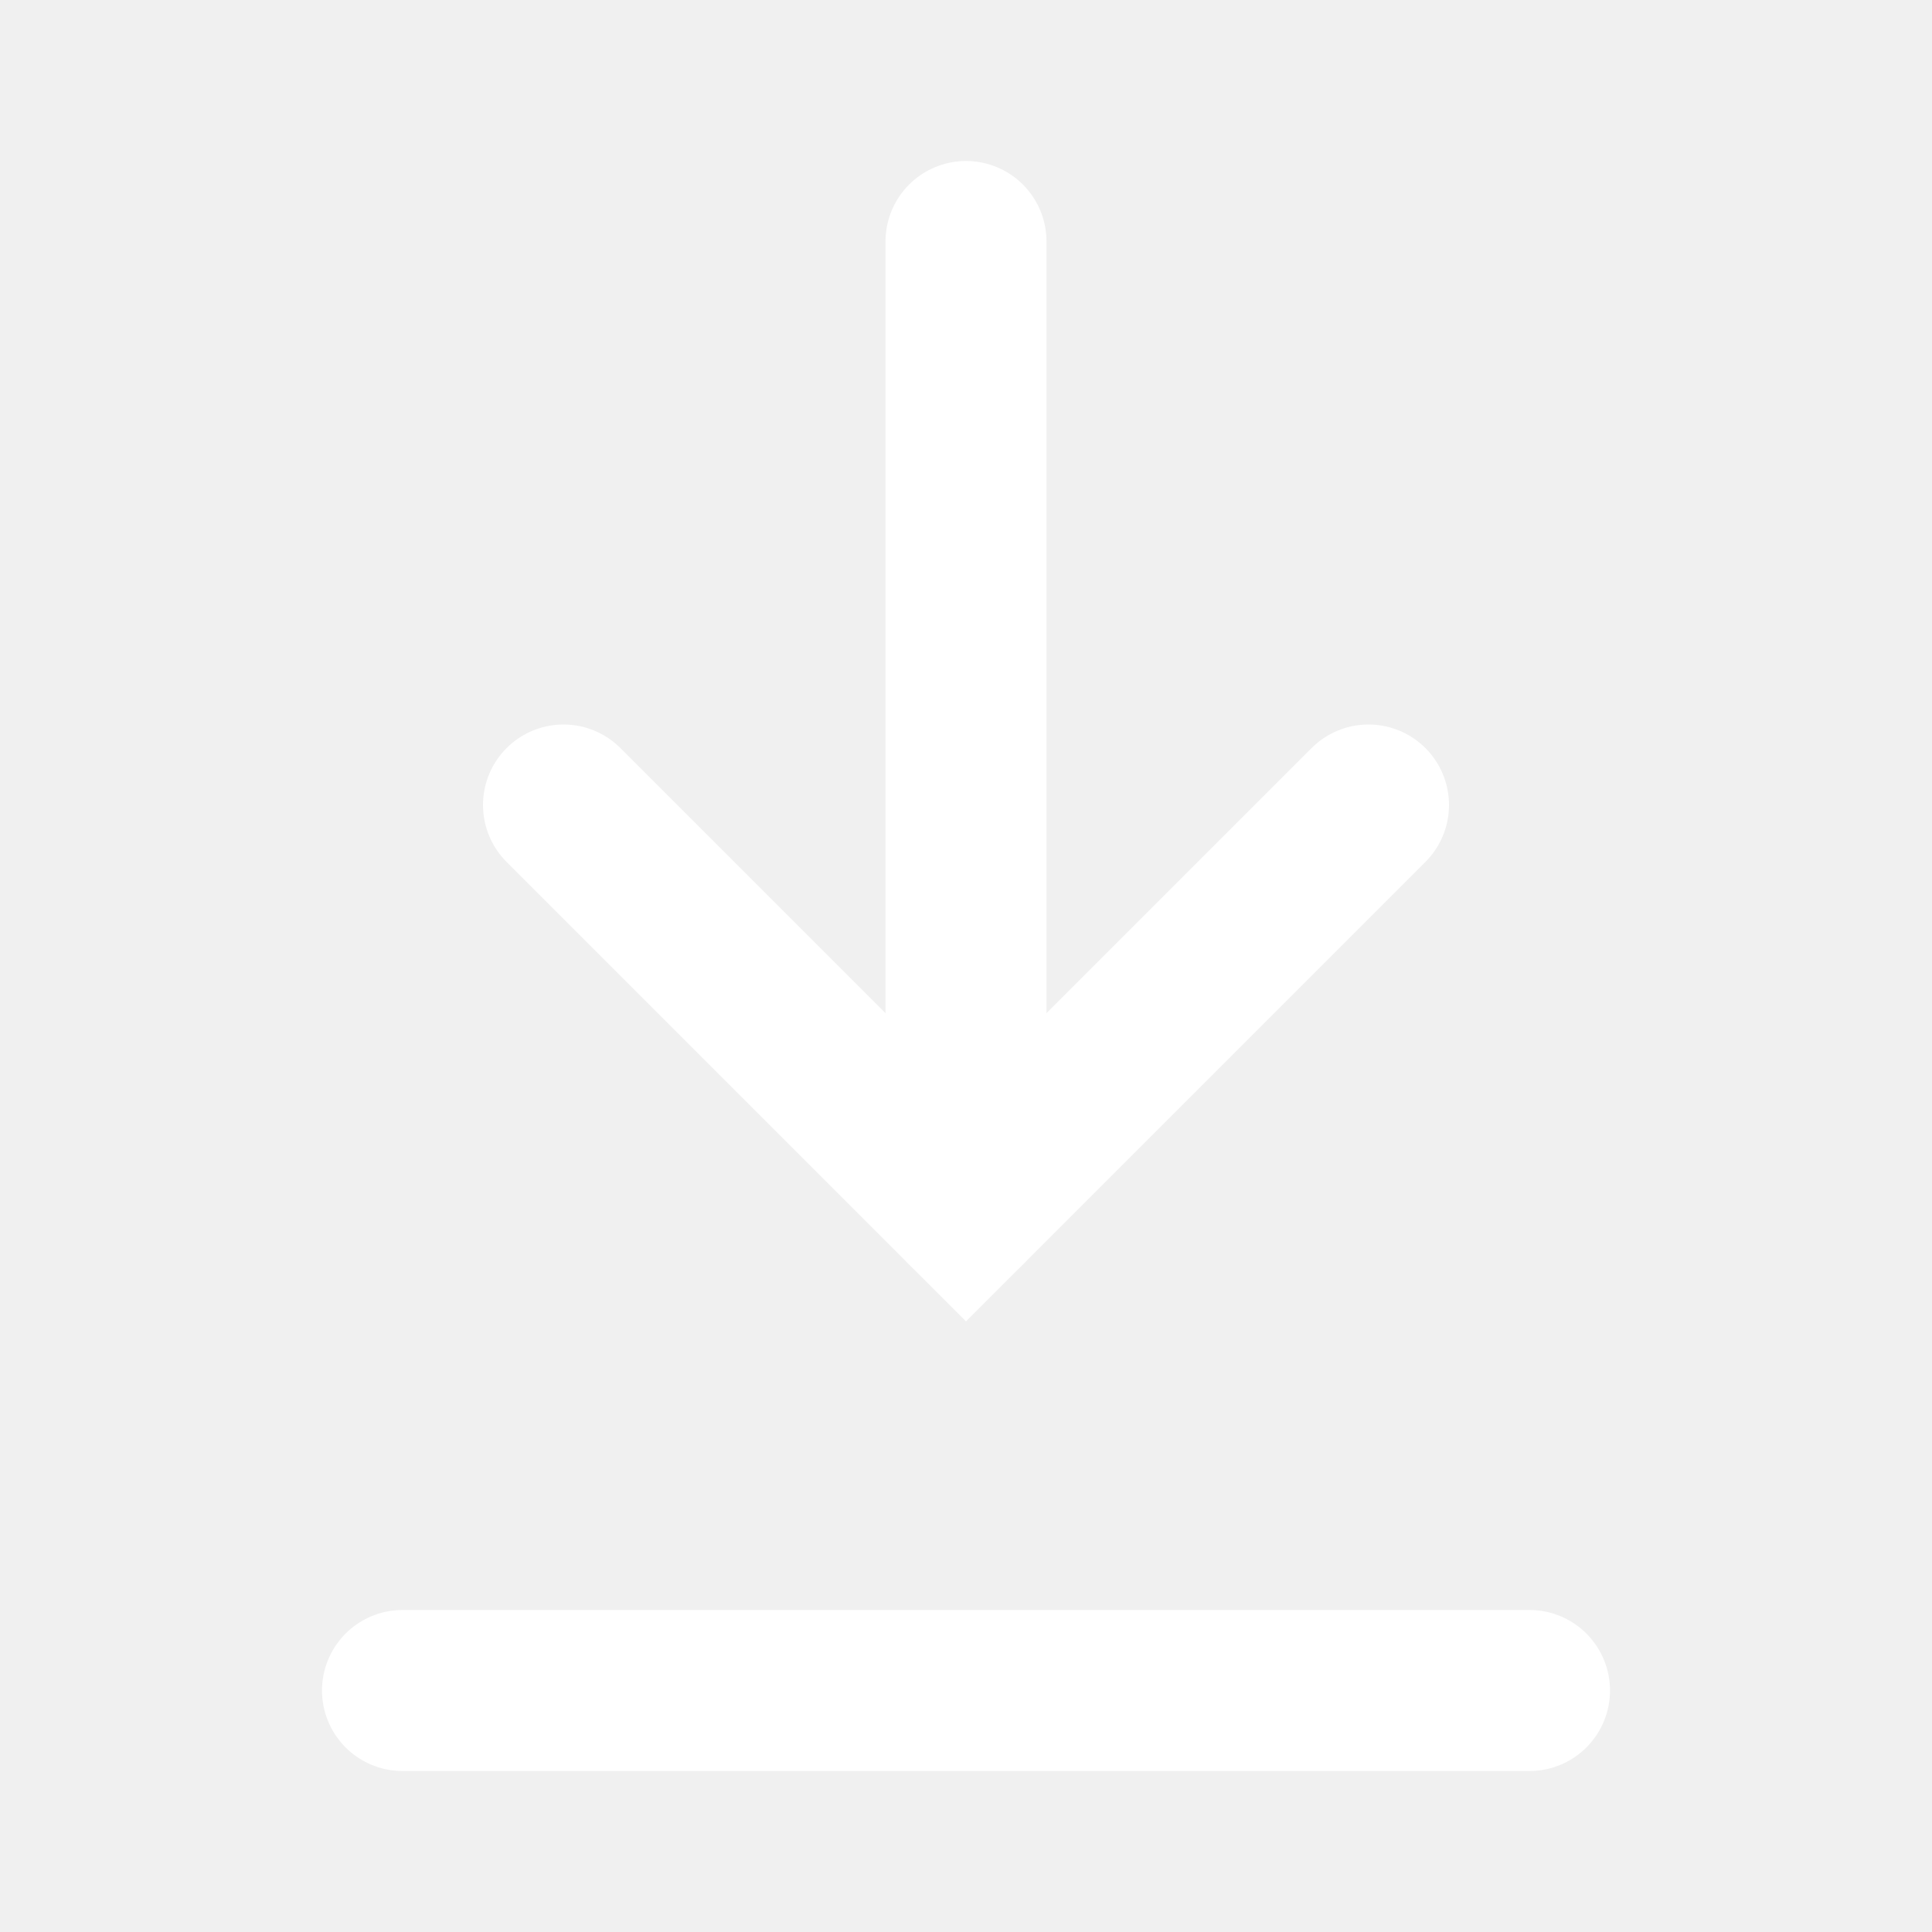
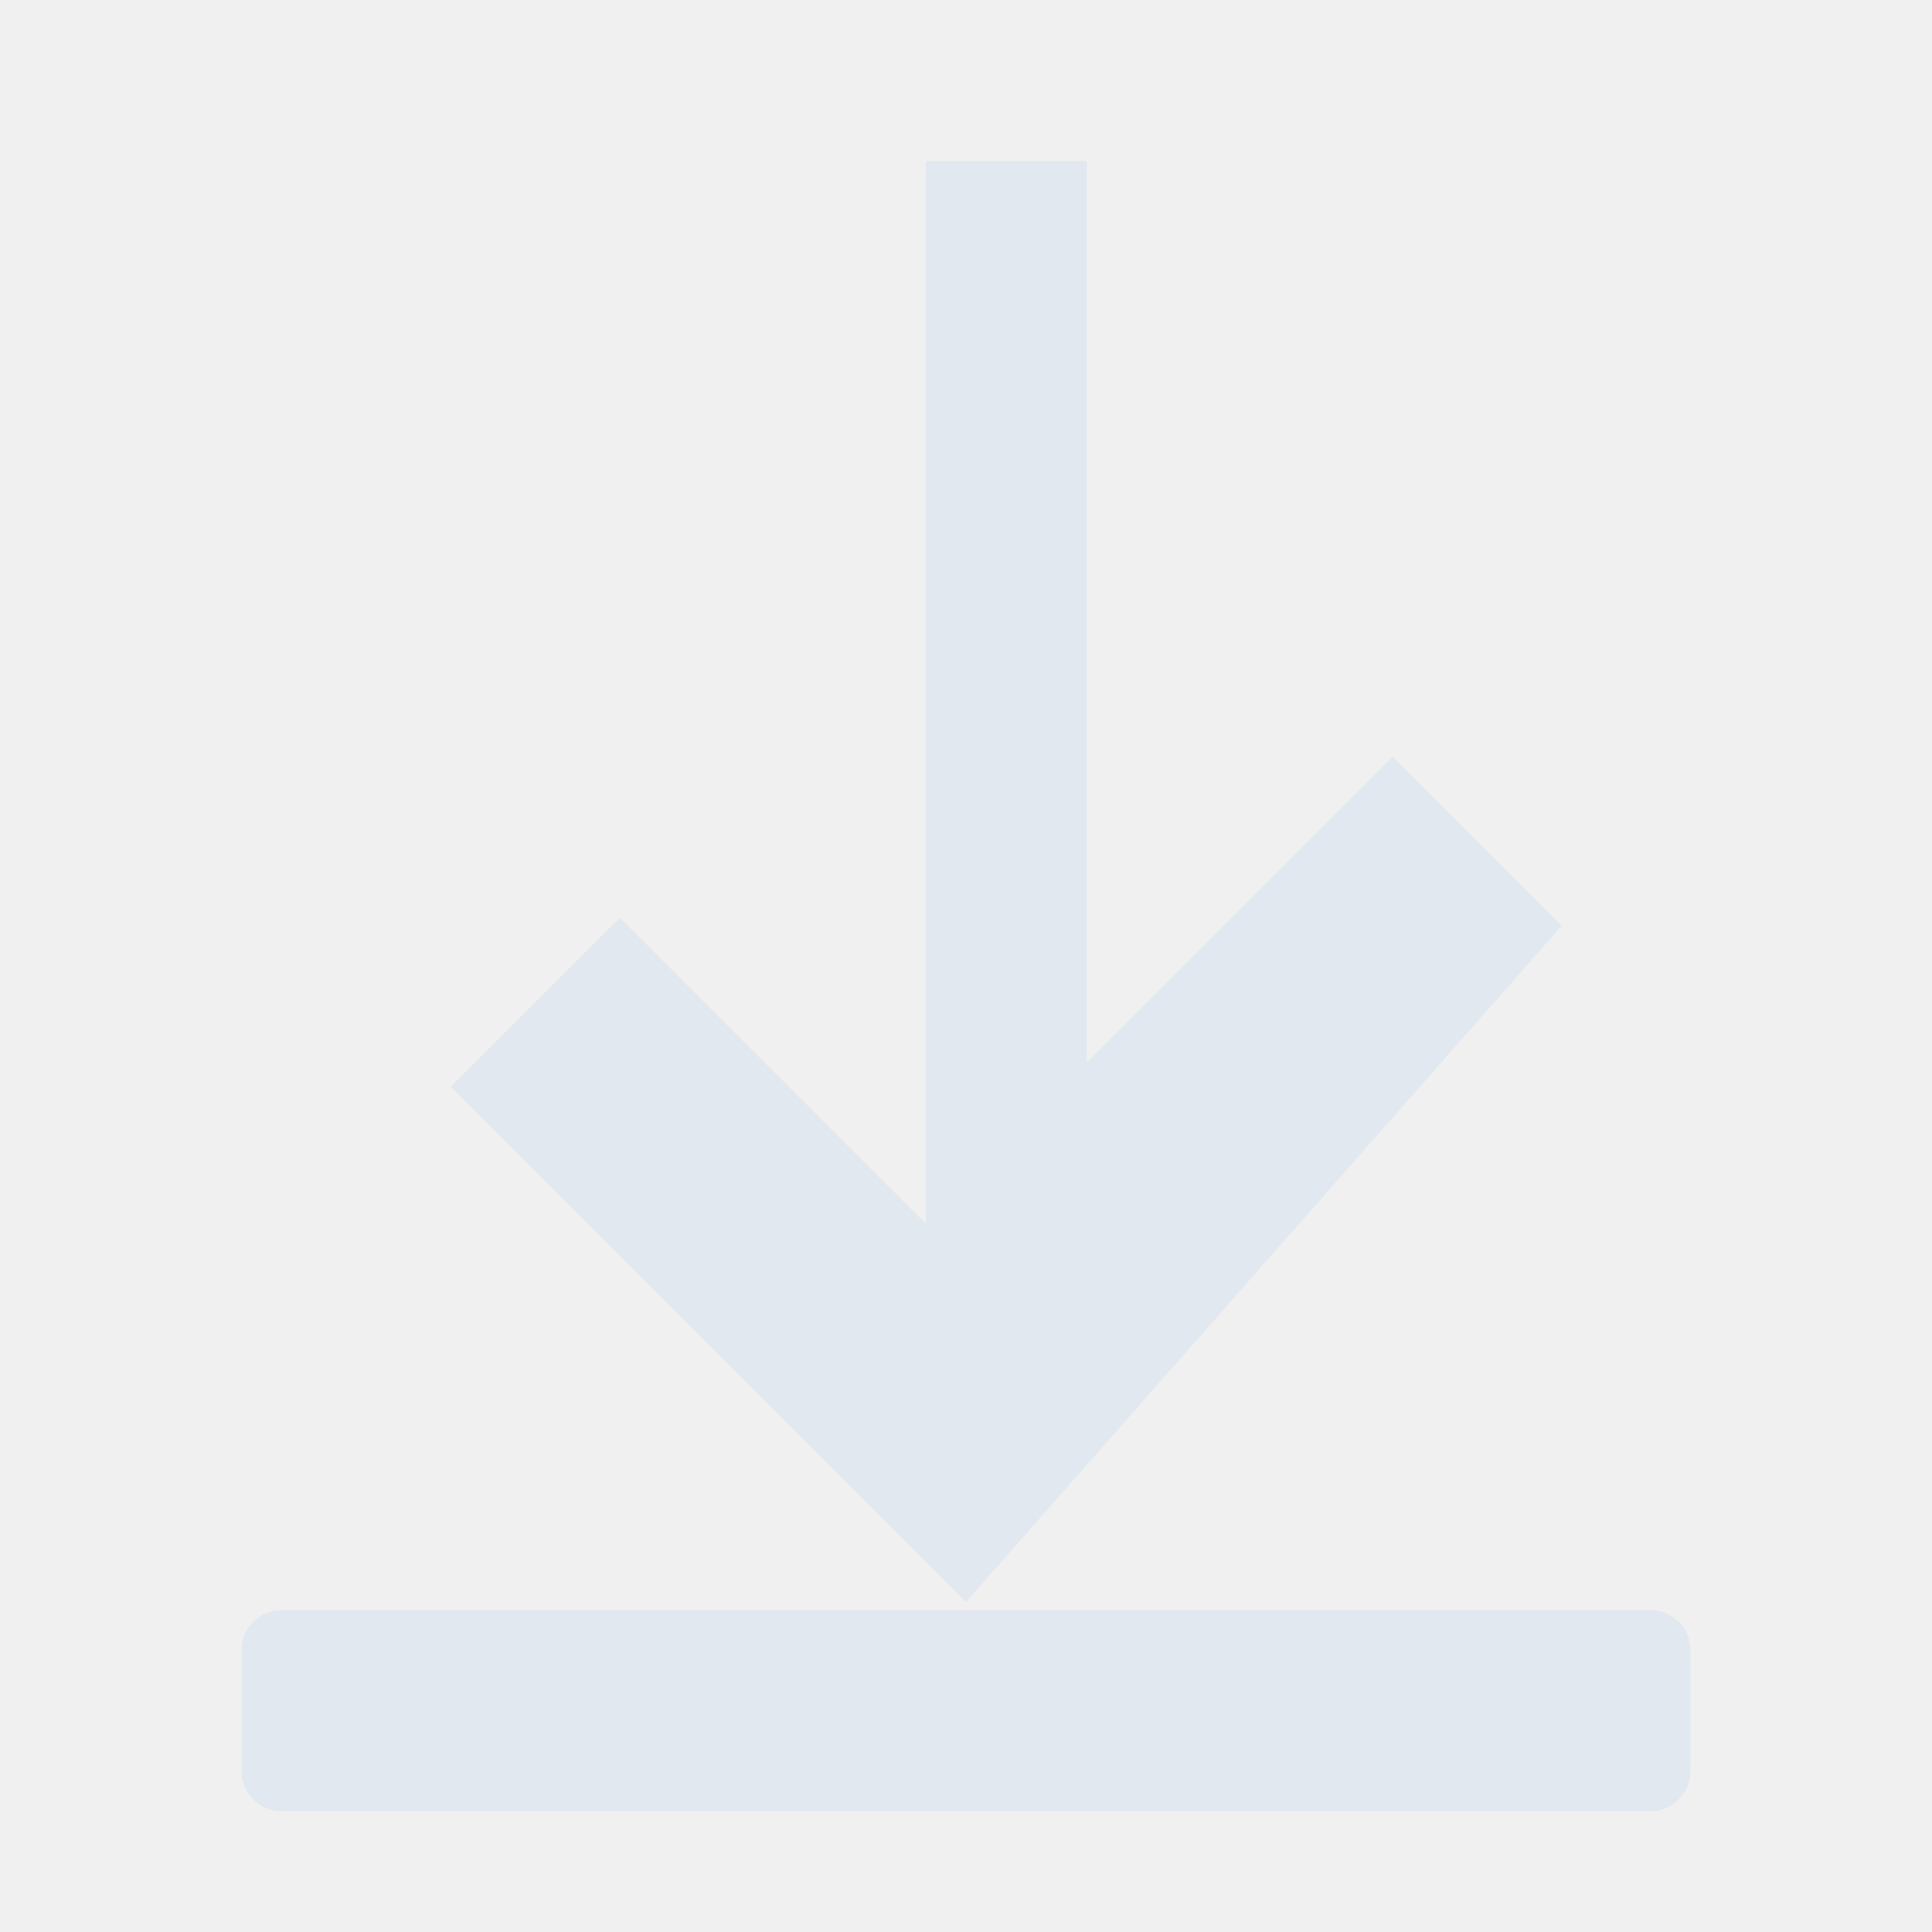
- <svg xmlns="http://www.w3.org/2000/svg" viewBox="0 0 24 24" fill="none" stroke="#fff" stroke-width="2" stroke-linecap="round">
-   <path d="M12 3v12" />
-   <path d="M7 10l5 5 5-5" />
-   <path d="M5 21h14" />
+ <svg xmlns="http://www.w3.org/2000/svg" viewBox="0 0 24 24" fill="#e2e8f0">
+   <path d="M10.5 2h3v11.2l3.8-3.8 2.1 2.1L12 19.9 5.6 13.5l2.1-2.1 3.8 3.8V2z" />
+   <rect x="3" y="20" width="18" height="2.5" rx="0.5" />
</svg>
